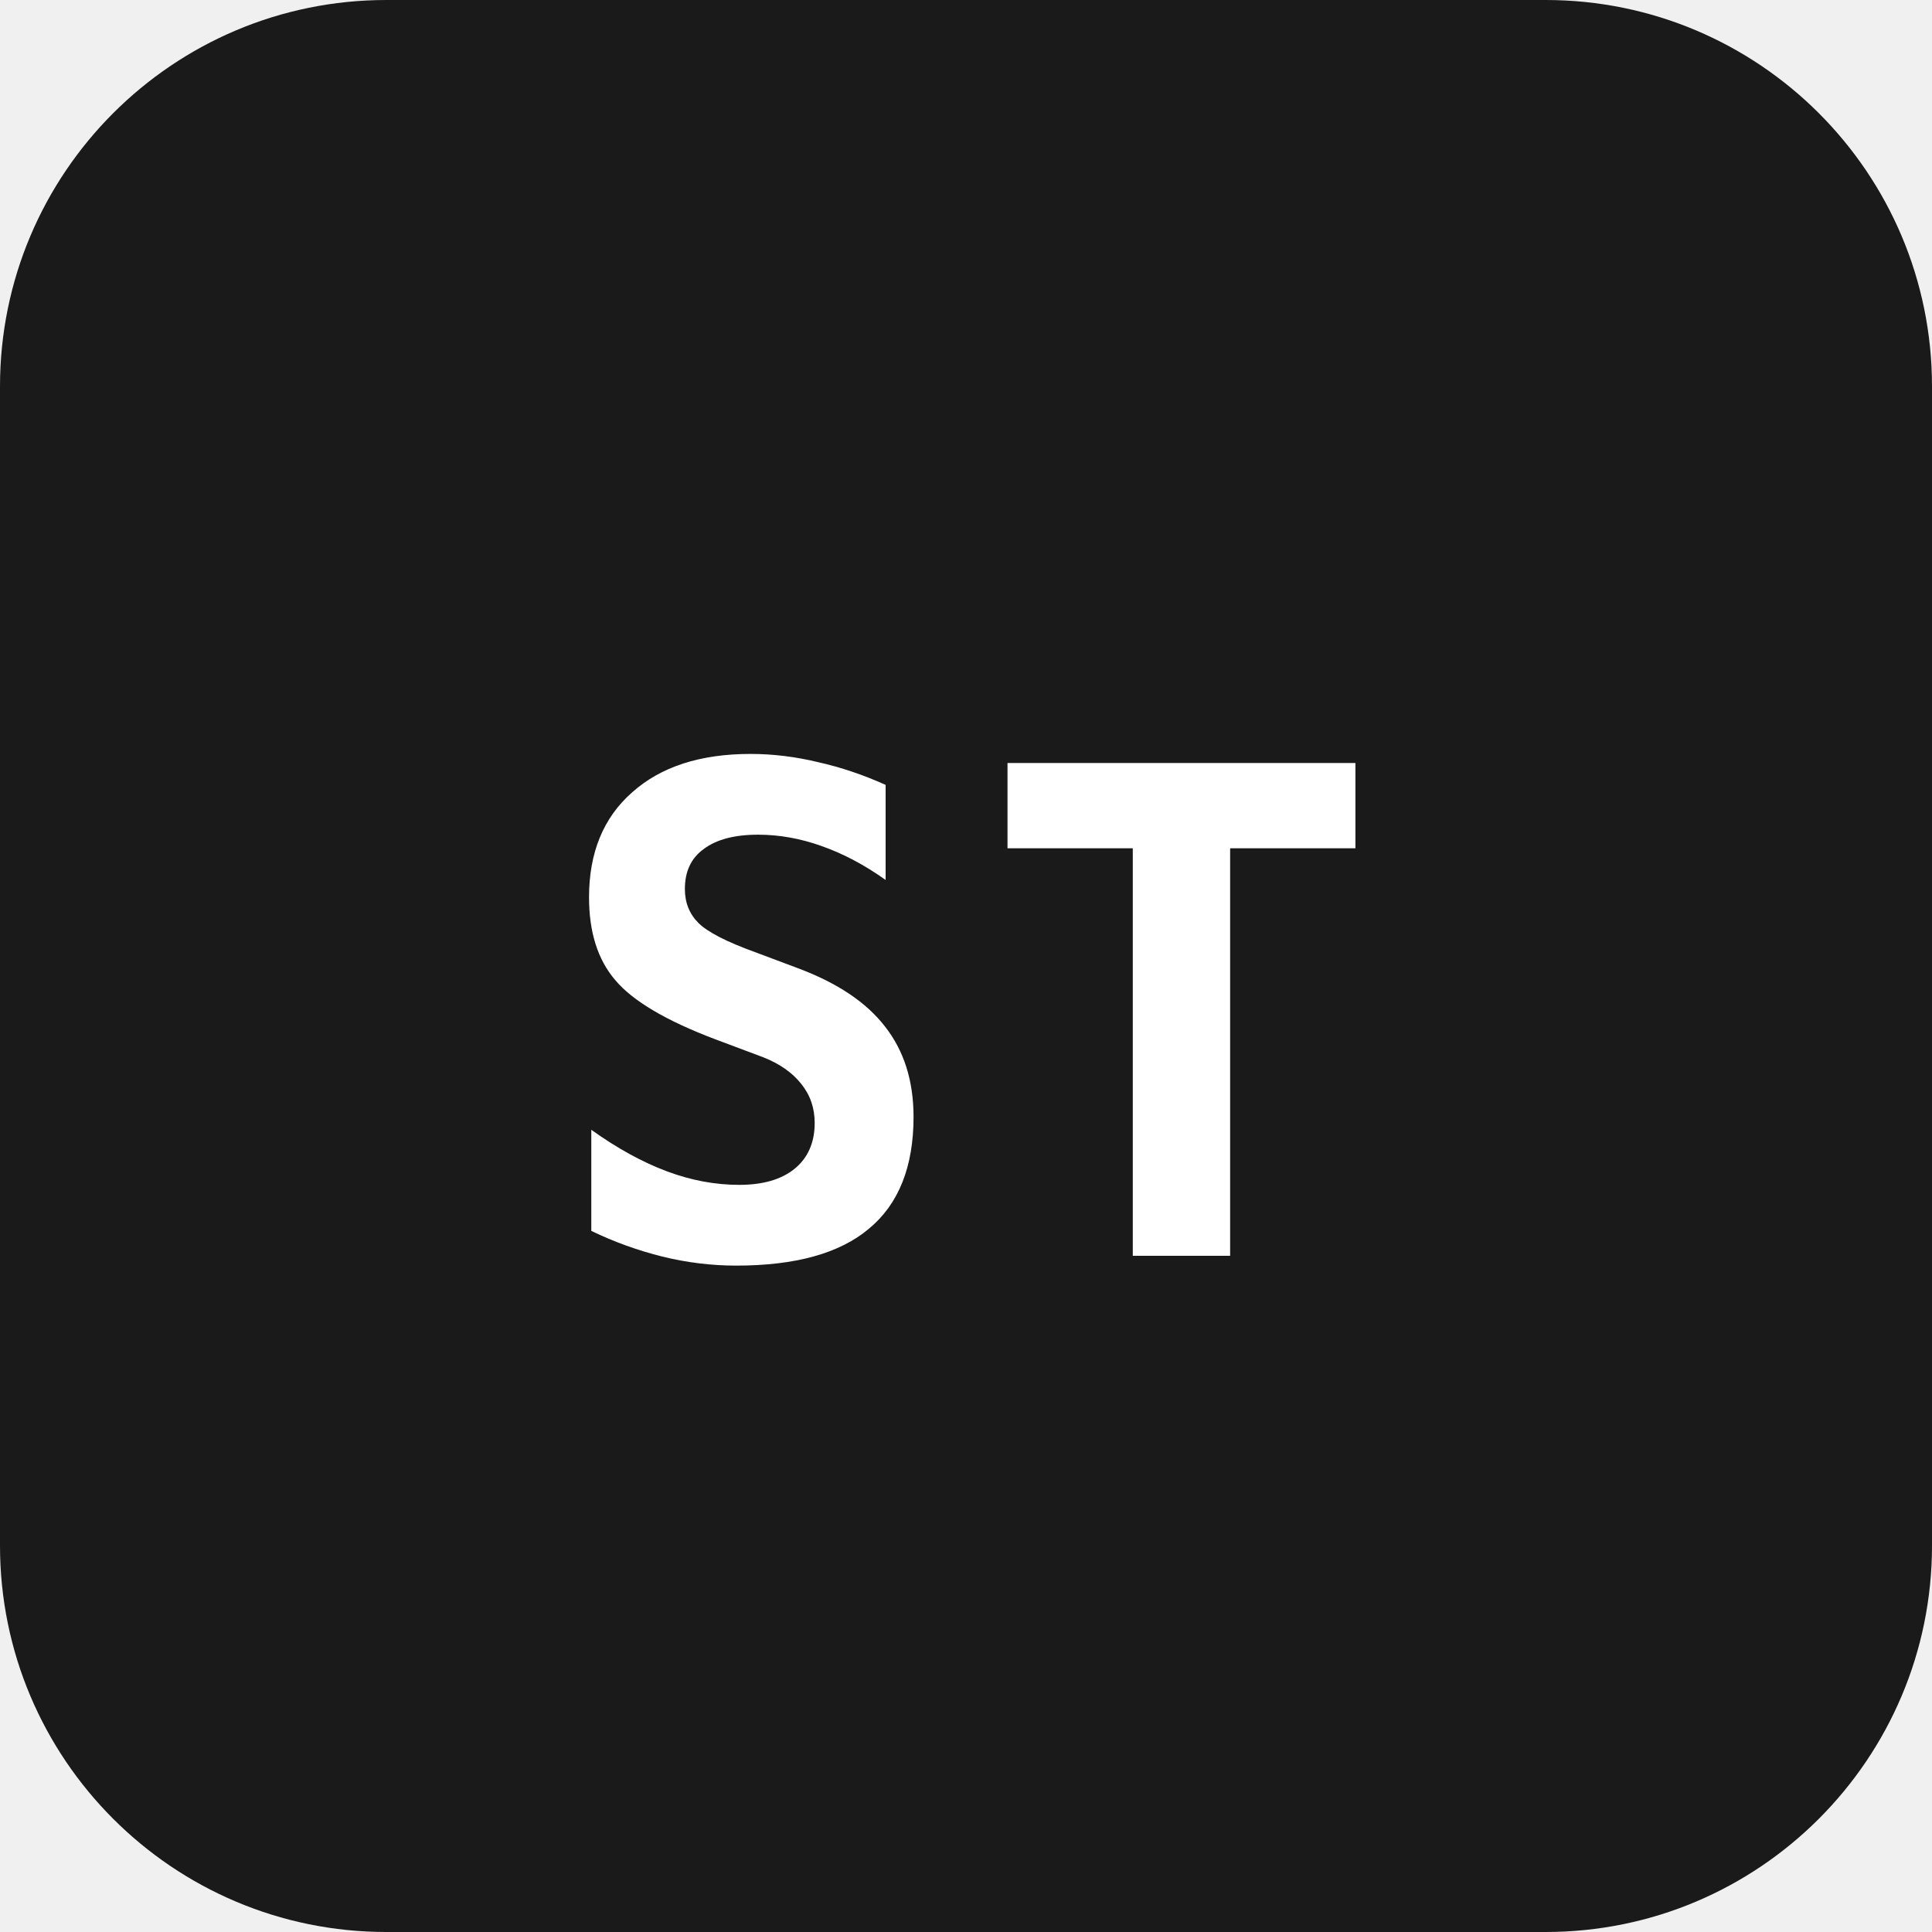
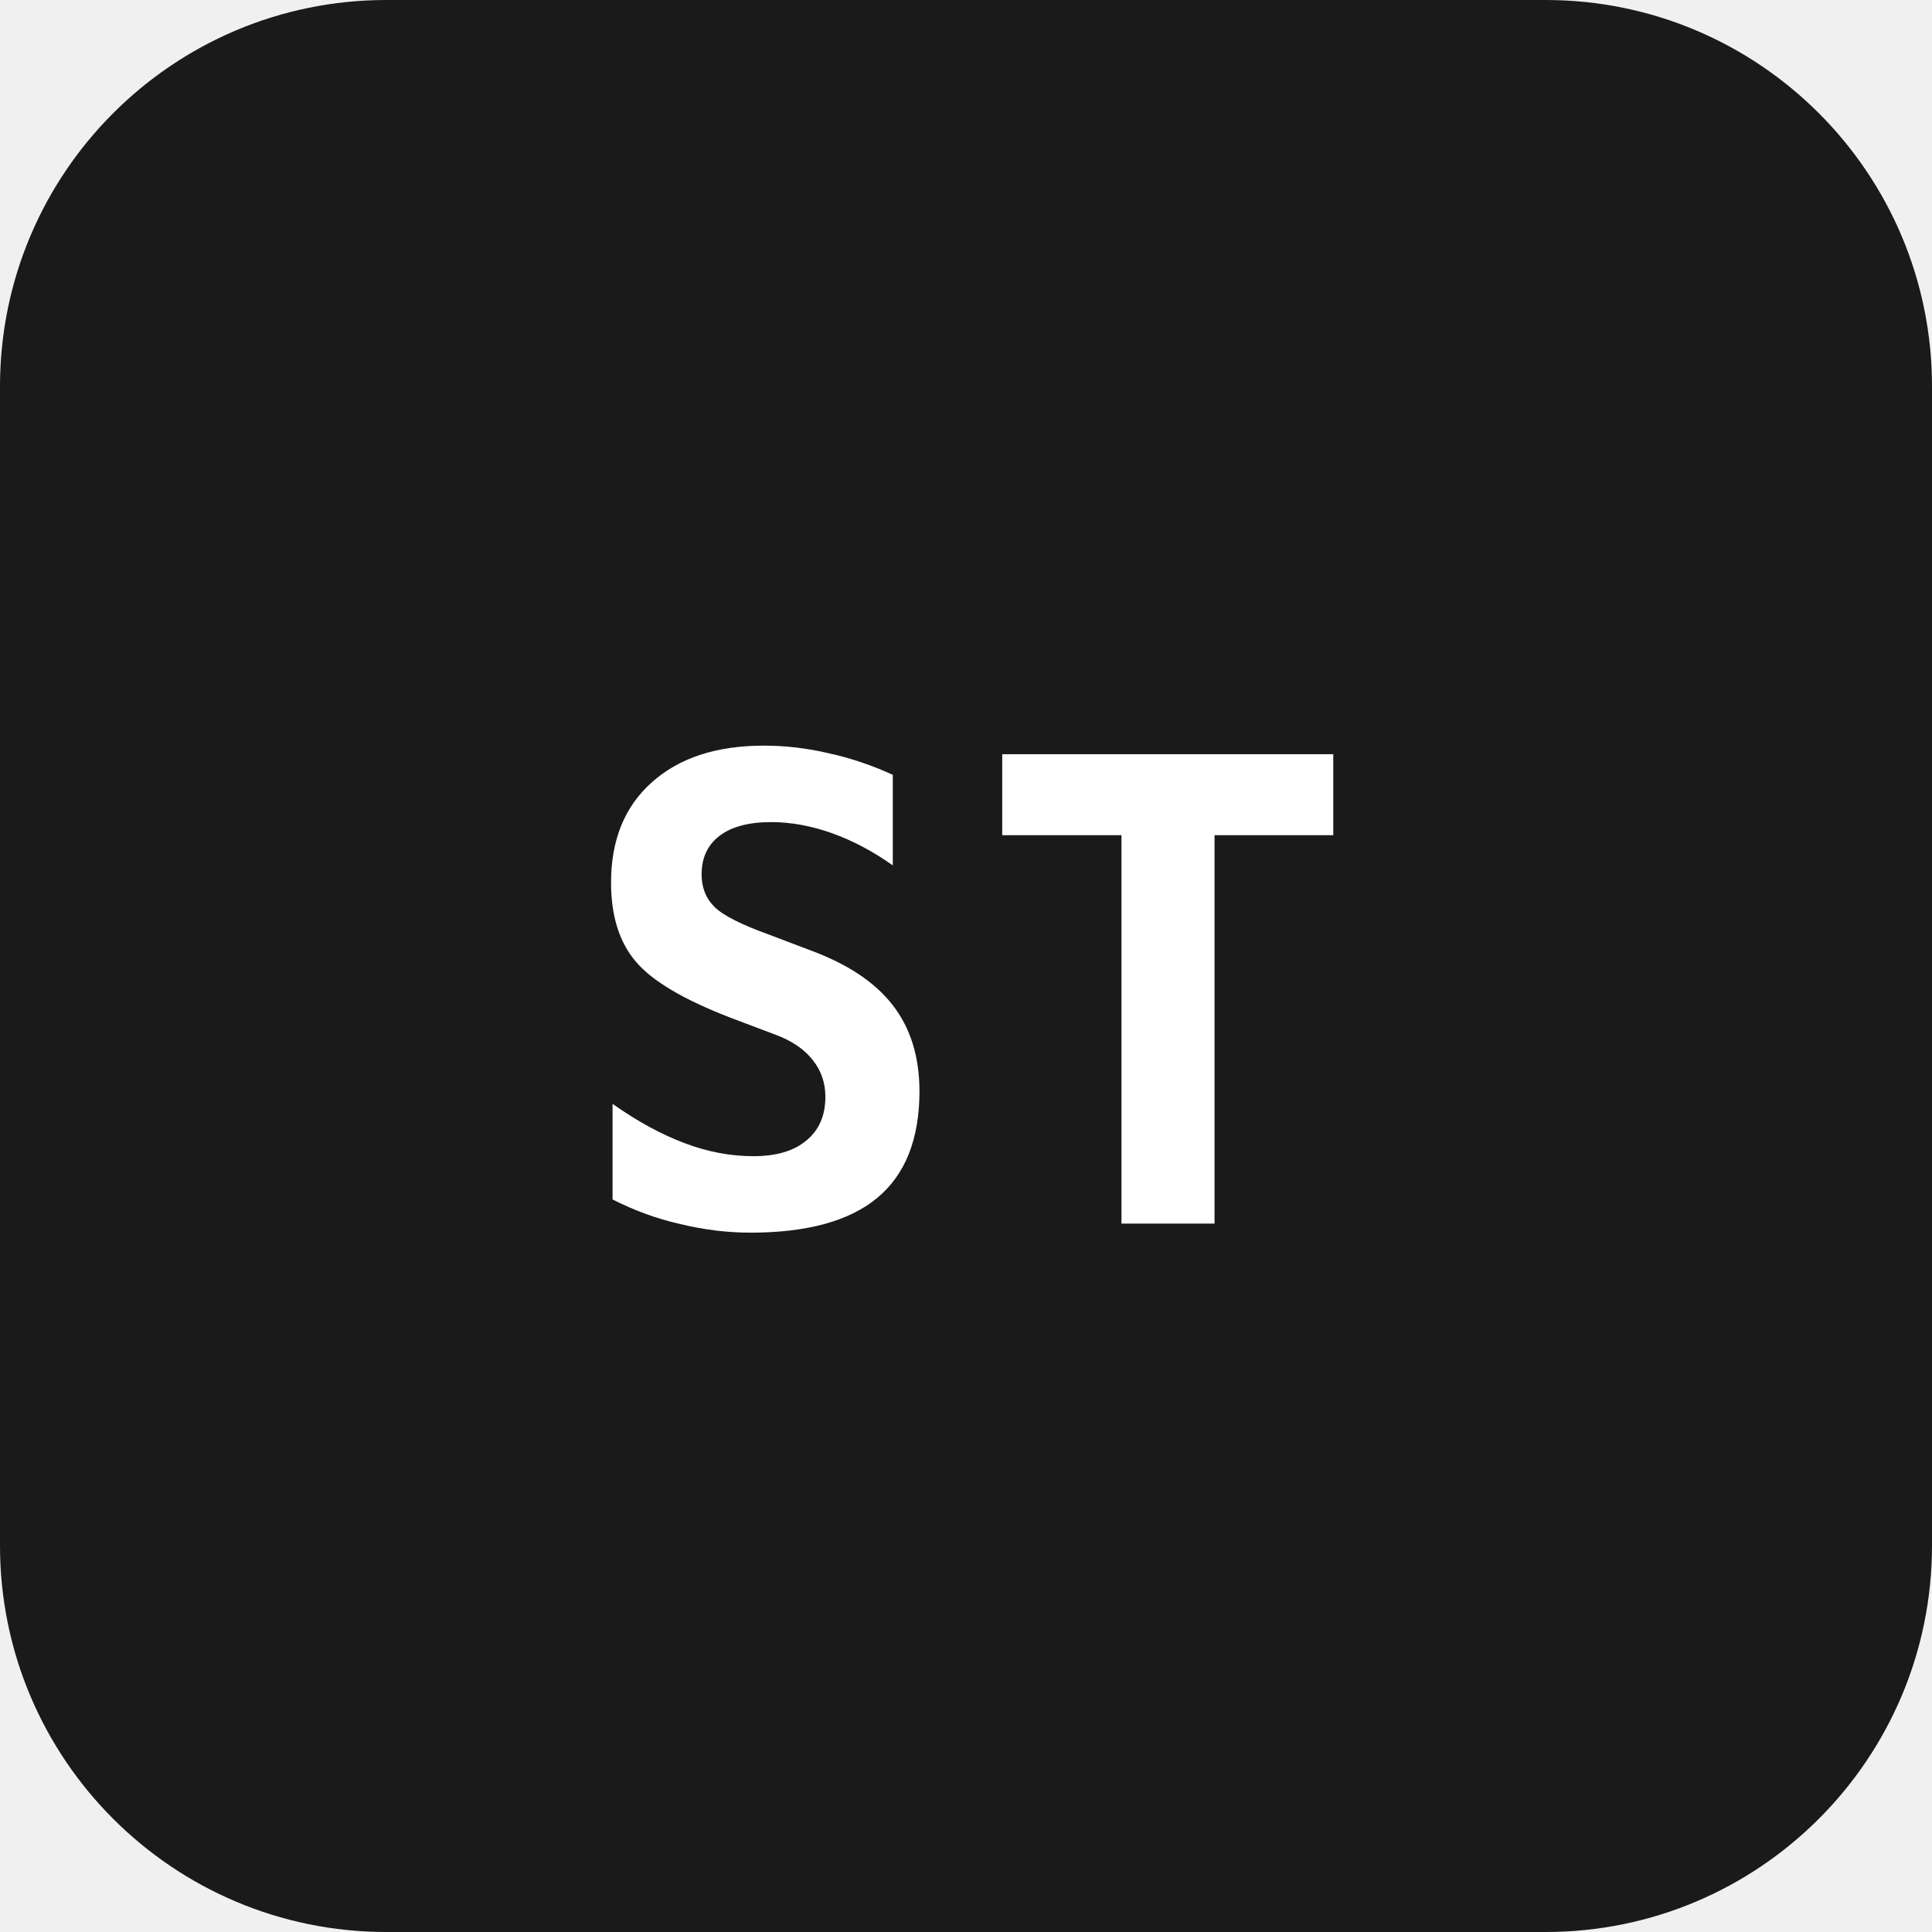
- <svg xmlns="http://www.w3.org/2000/svg" width="40" height="40" viewBox="0 0 40 40" fill="none">
-   <rect width="40" height="40" rx="8" fill="#1a1a1a" />
-   <text x="20" y="26" font-family="'IBM Plex Mono', monospace" font-size="14" font-weight="600" fill="#ffffff" text-anchor="middle" letter-spacing="0.5">ST</text>
+ <svg xmlns="http://www.w3.org/2000/svg" width="60" height="60" viewBox="0 0 60 60" fill="none">
+   <rect width="60" height="60" rx="12" fill="#1a1a1a" />
+   <text x="30" y="38" font-family="'IBM Plex Mono', monospace" font-size="20" font-weight="600" fill="#ffffff" text-anchor="middle" letter-spacing="0.5">ST</text>
</svg>
